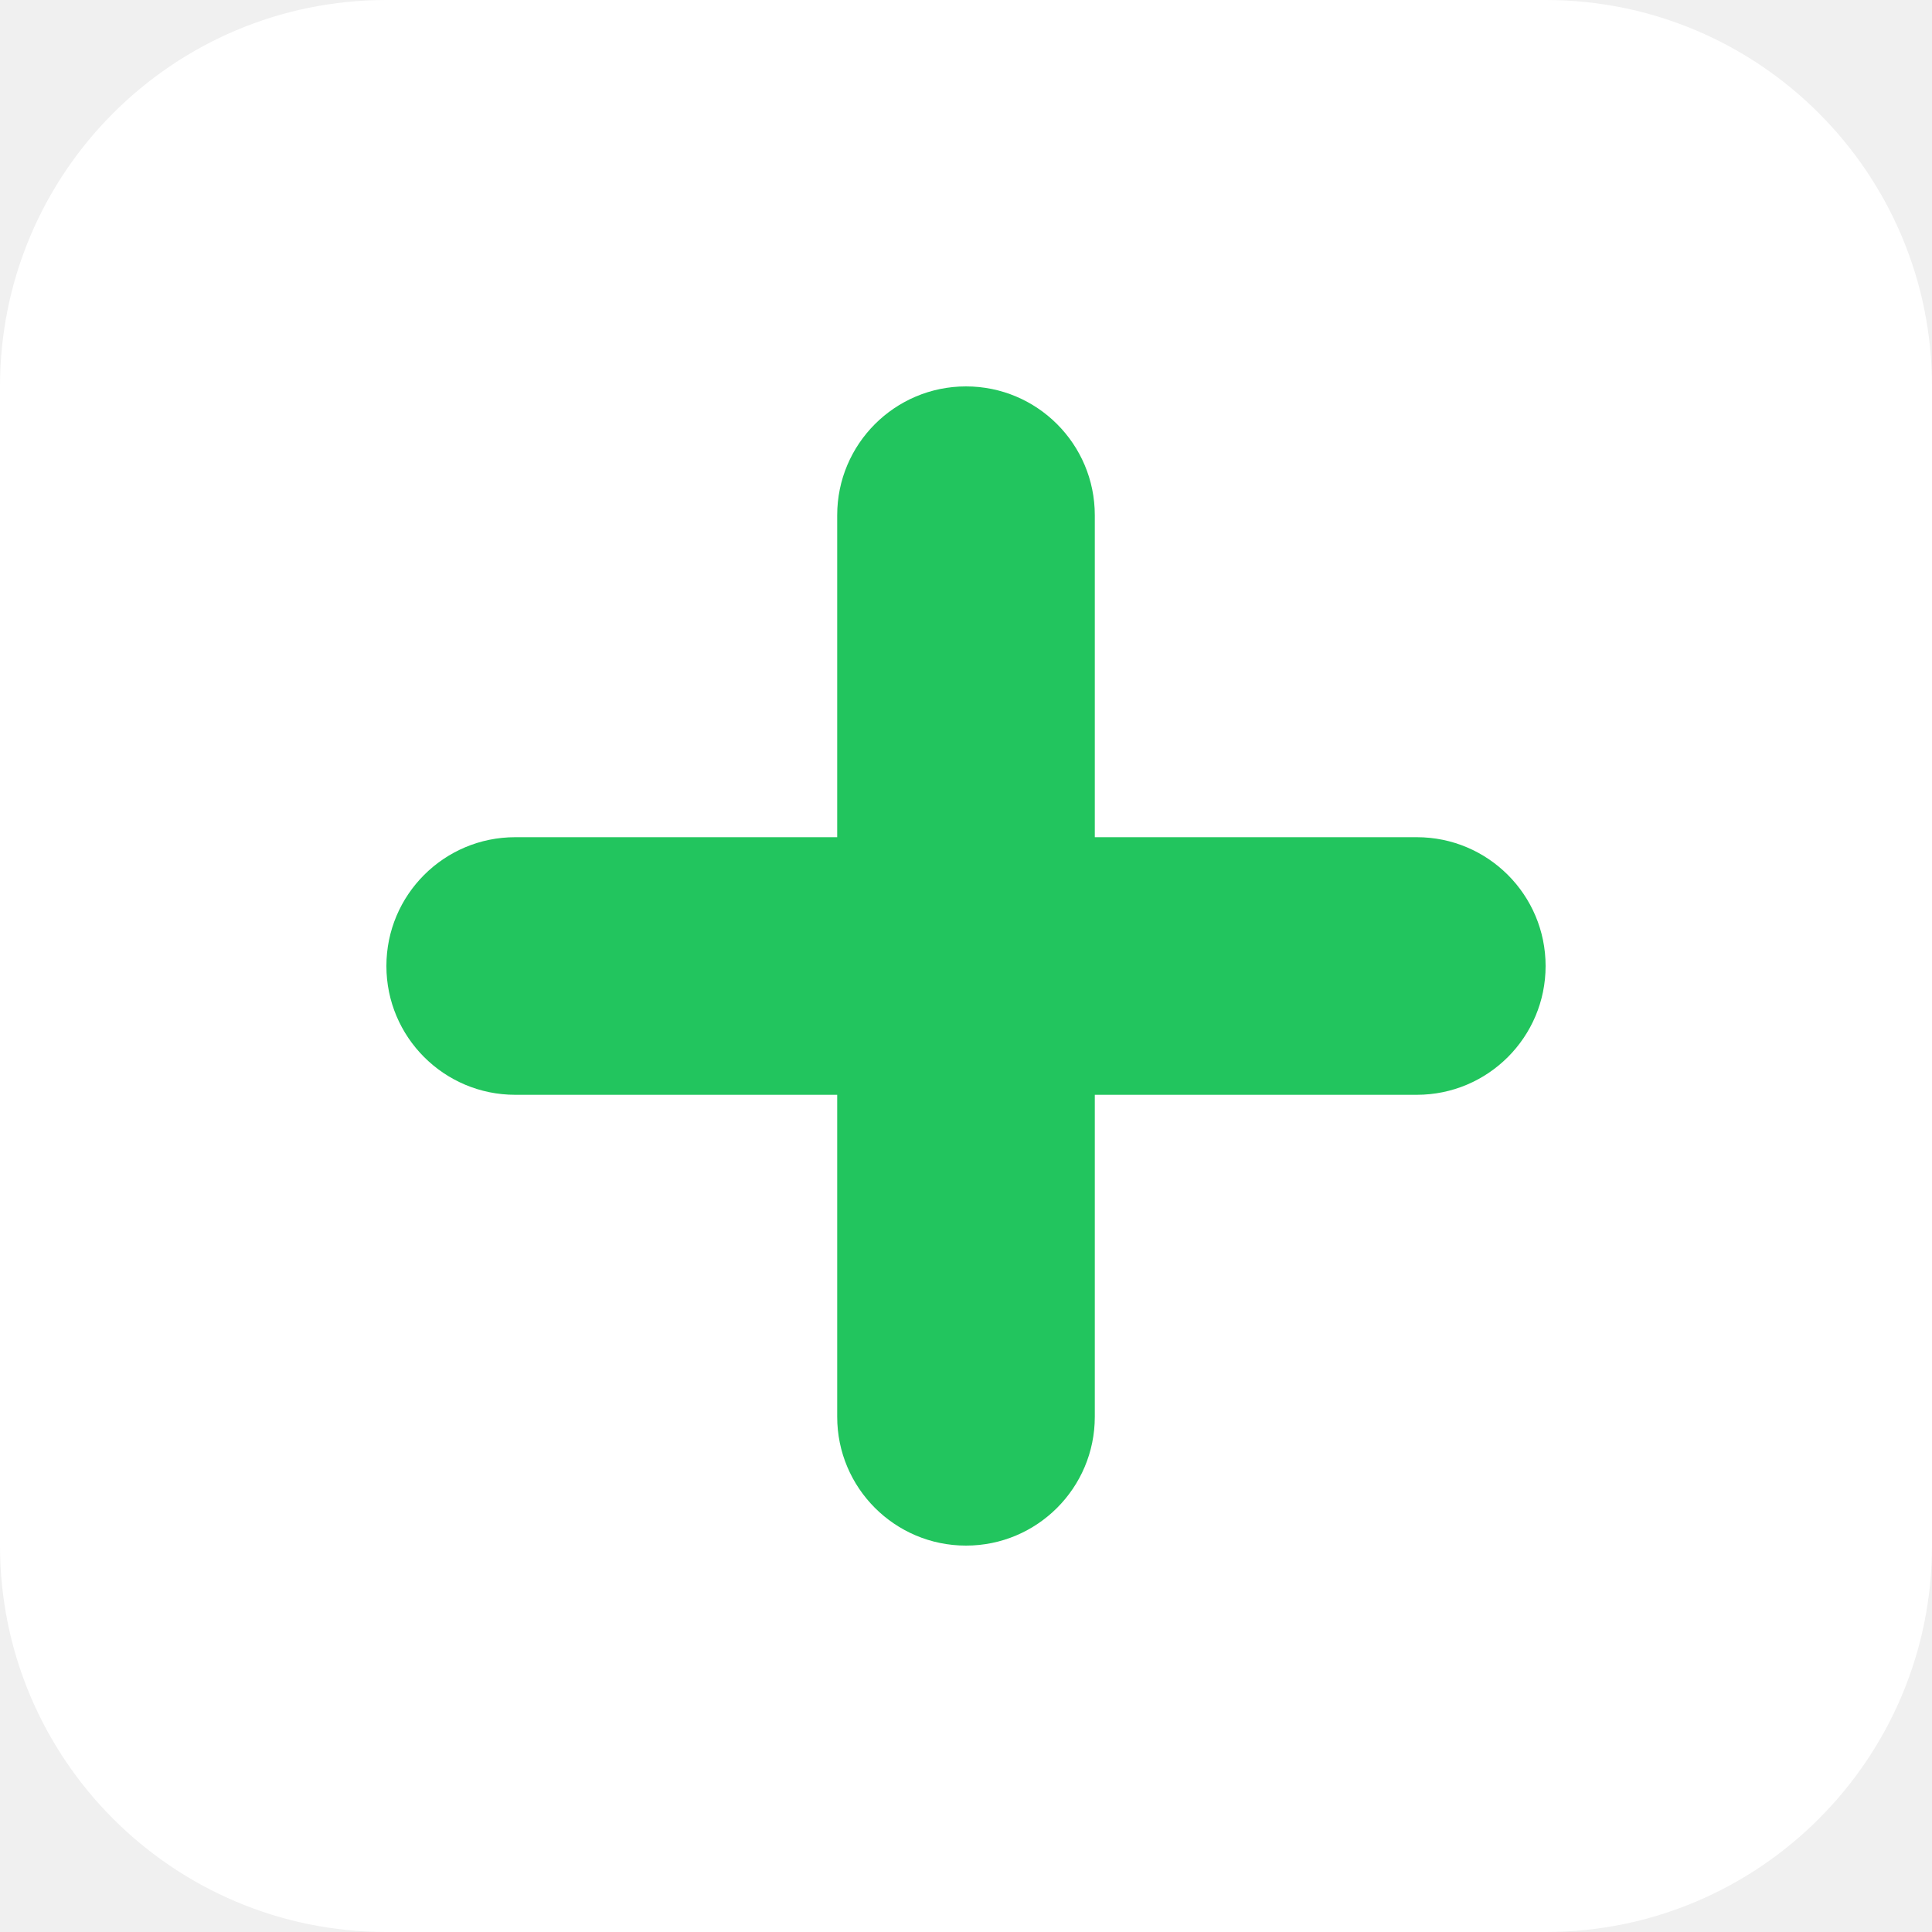
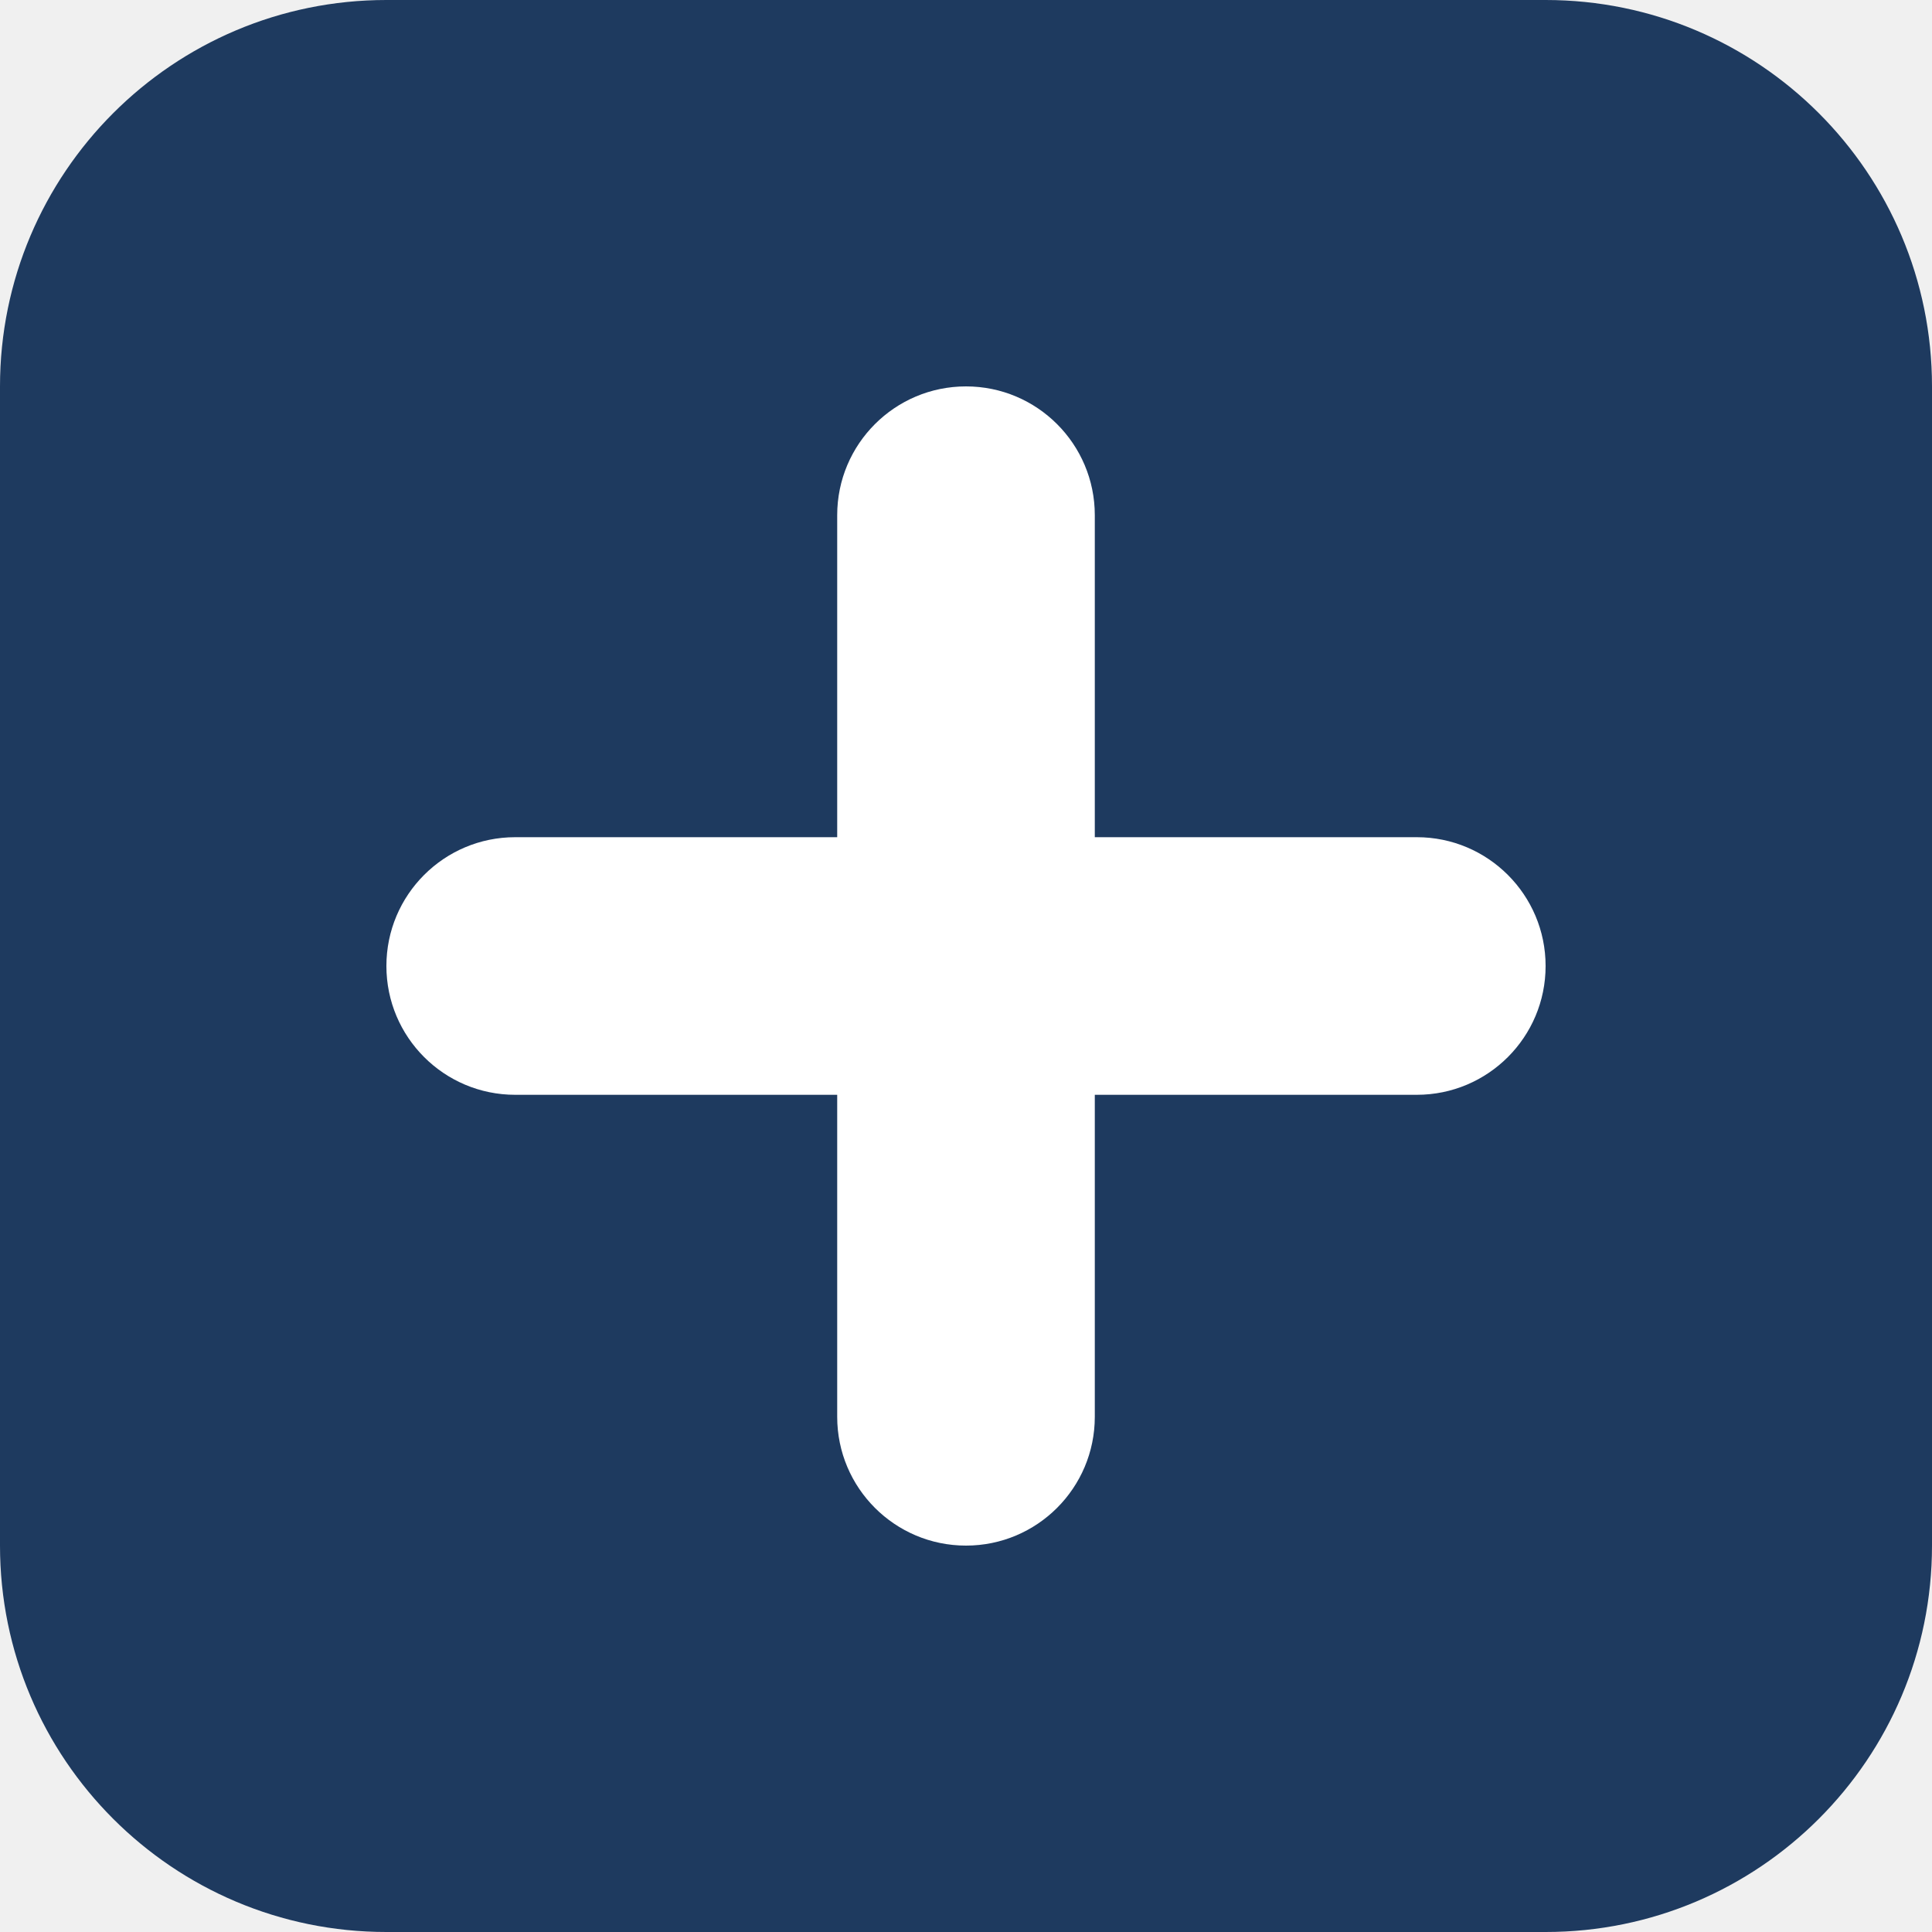
<svg xmlns="http://www.w3.org/2000/svg" width="180" height="180" viewBox="0 0 180 180" fill="none">
-   <rect width="180" height="180" rx="36" fill="#FFFFFF" />
-   <rect x="78" y="36" width="24" height="108" rx="12" fill="#22C55E" />
-   <rect x="36" y="78" width="108" height="24" rx="12" fill="#22C55E" />
+   <rect width="180" height="180" rx="36" fill="#1e3a5f" />
+   <rect x="78" y="36" width="24" height="108" rx="12" fill="#FFFFFF" />
+   <rect x="36" y="78" width="108" height="24" rx="12" fill="#FFFFFF" />
</svg>
